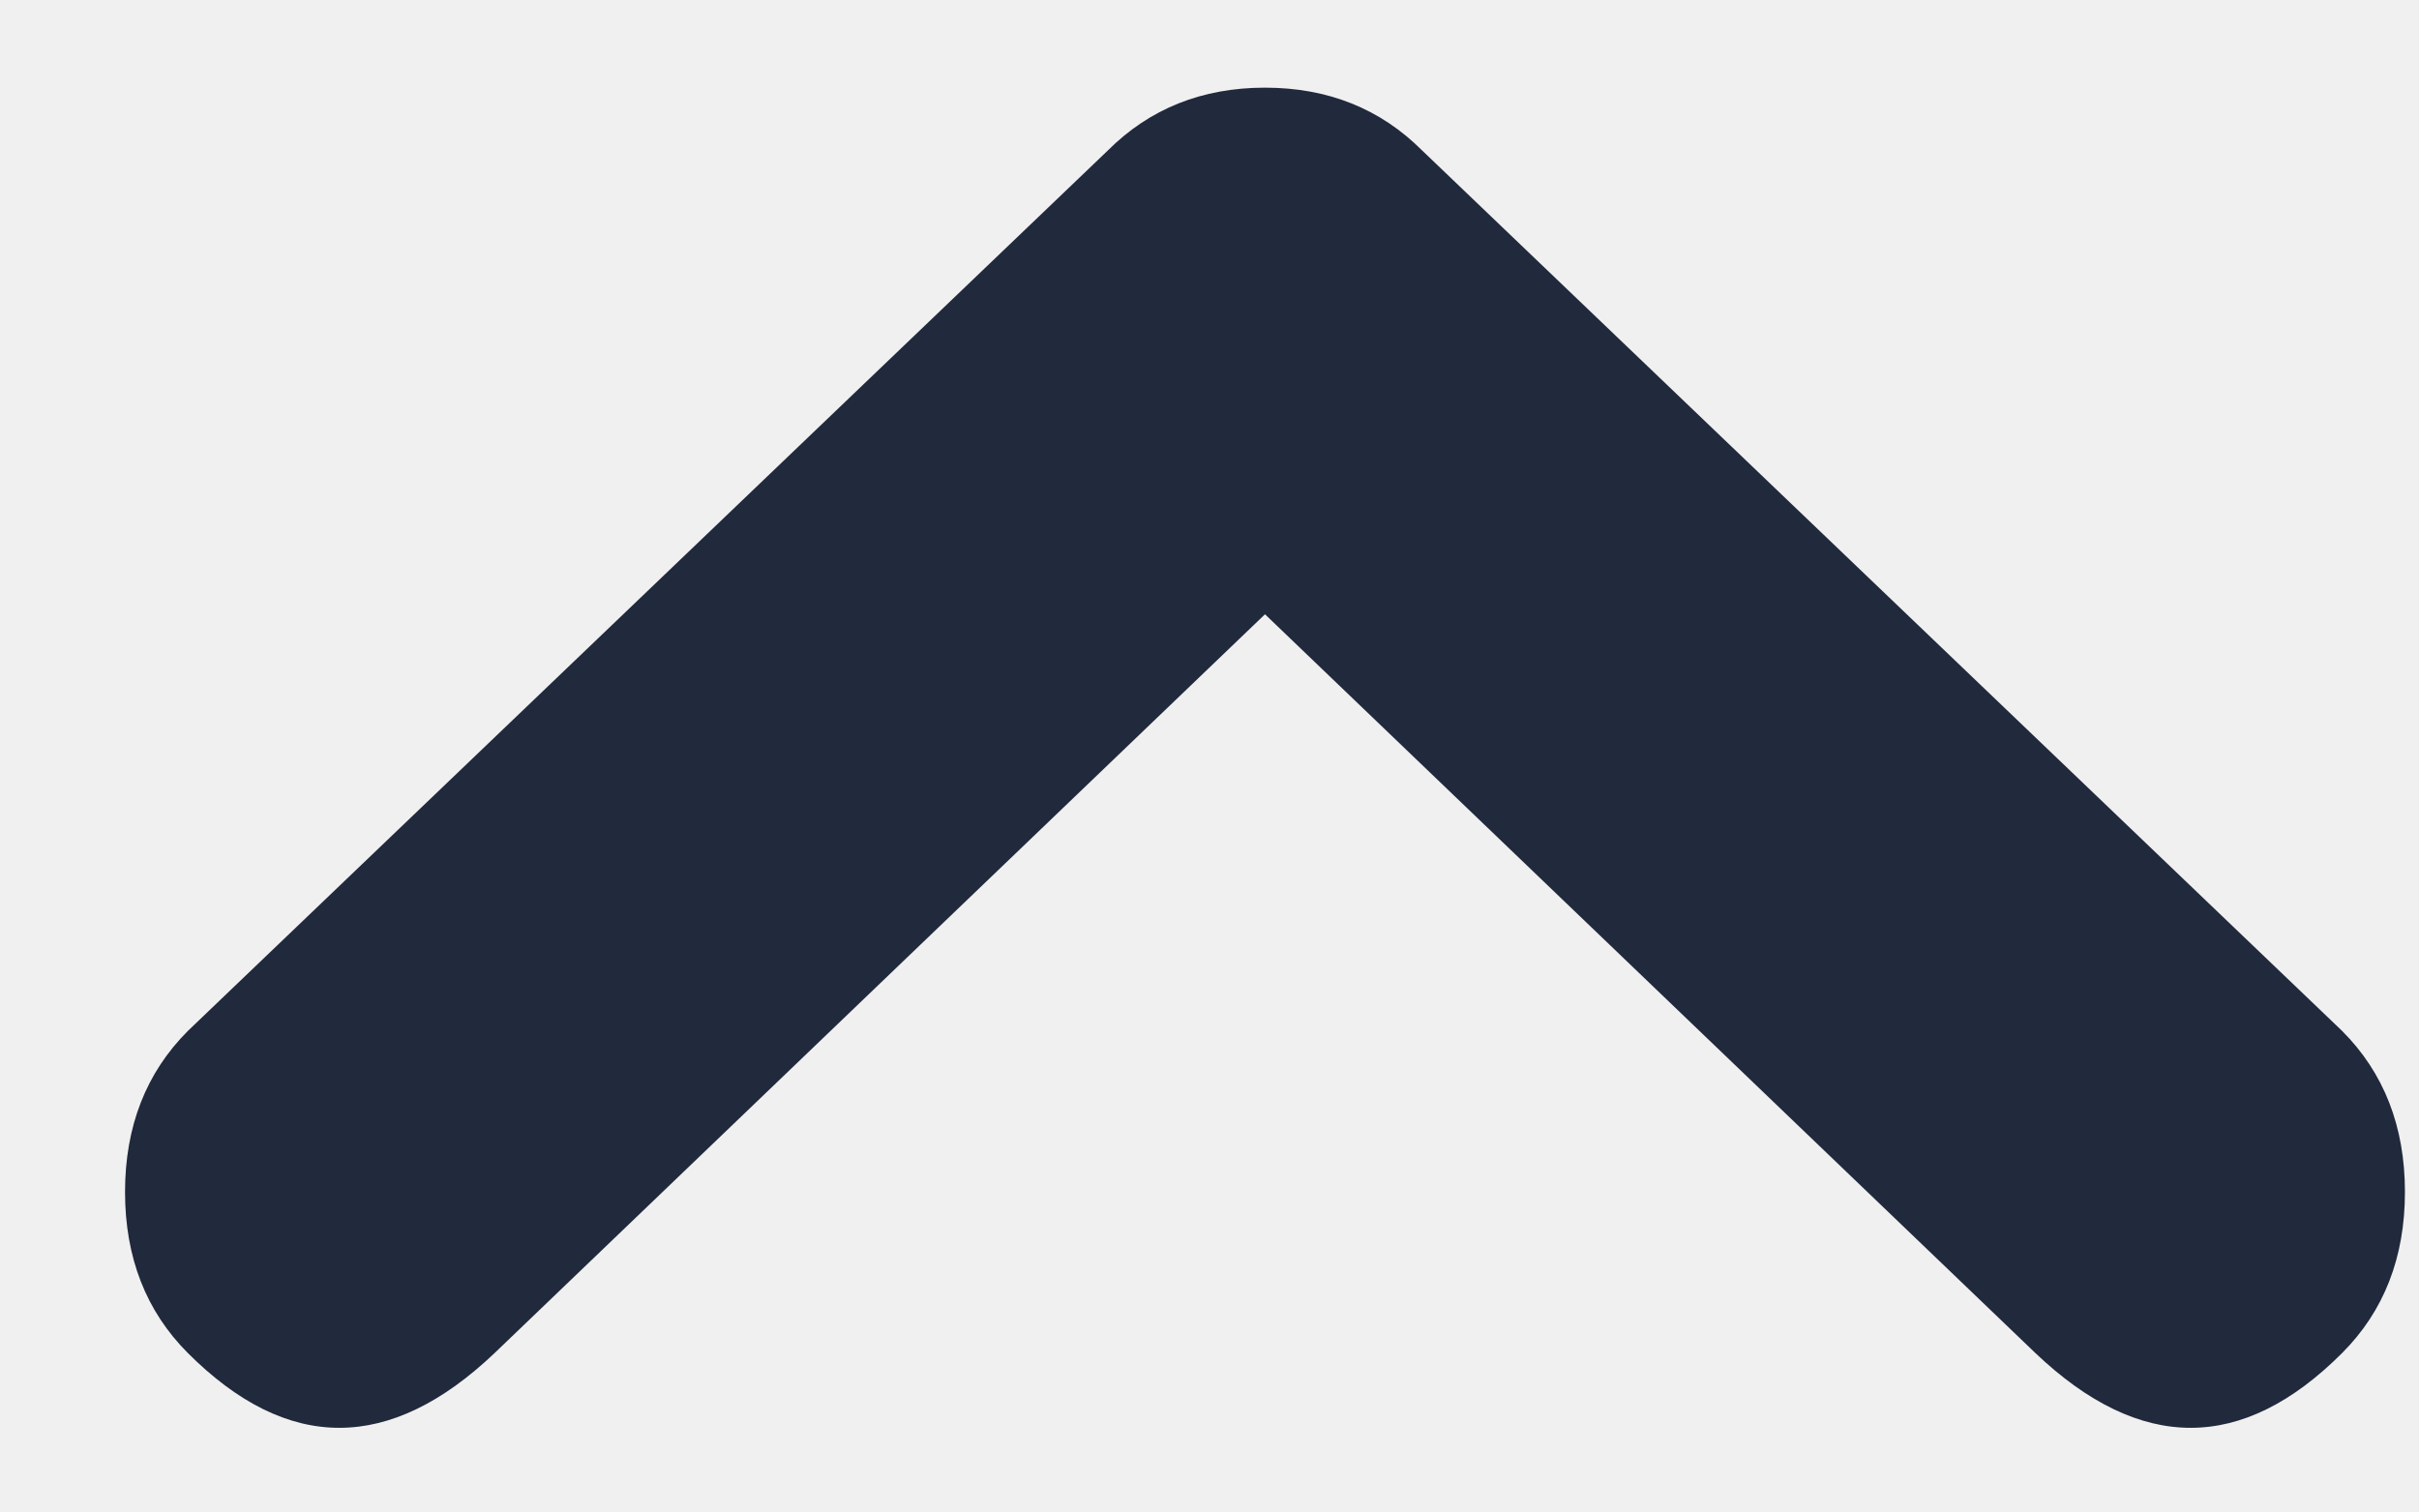
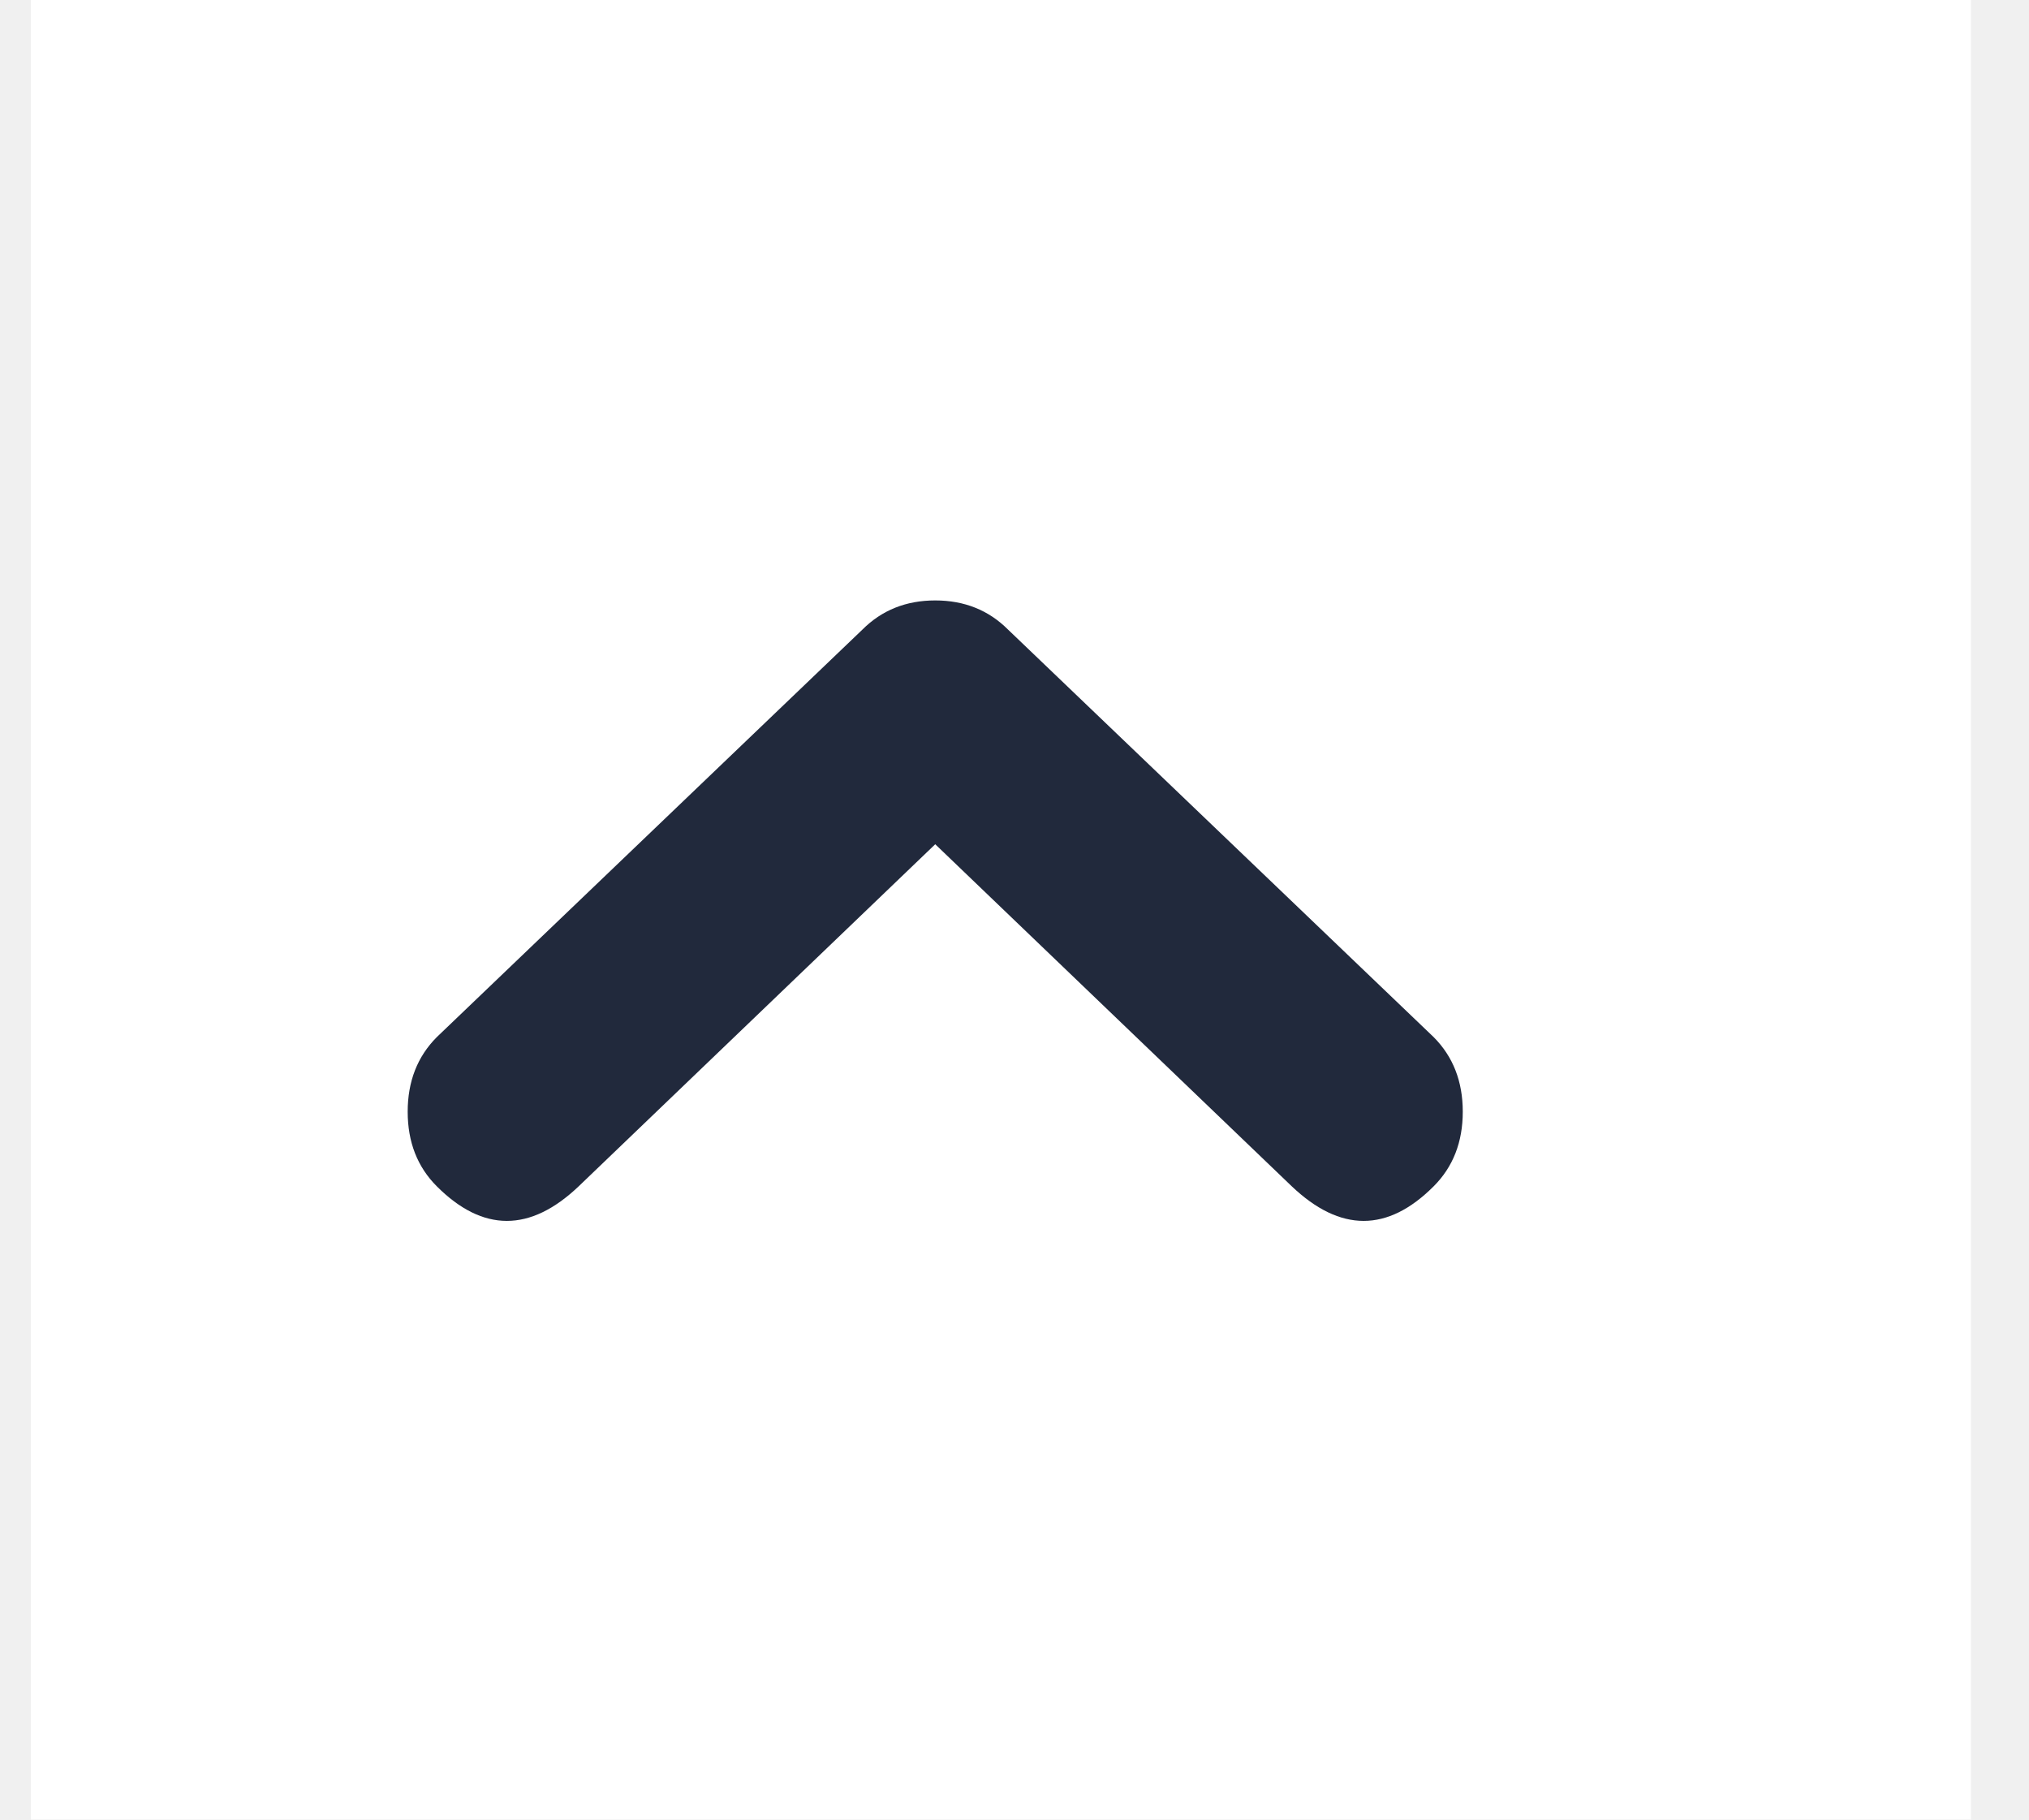
- <svg xmlns="http://www.w3.org/2000/svg" width="16" height="10" viewBox="0 0 16 10" fill="none">
-   <path d="M15.491 6.82C15.768 7.097 15.907 7.453 15.907 7.886C15.907 8.319 15.768 8.675 15.491 8.952C14.832 9.611 14.156 9.611 13.463 8.952L8.367 4.064L3.271 8.952C2.578 9.611 1.902 9.611 1.243 8.952C0.966 8.675 0.827 8.319 0.827 7.886C0.827 7.453 0.966 7.097 1.243 6.82L7.327 0.996C7.604 0.719 7.951 0.58 8.367 0.58C8.783 0.58 9.13 0.719 9.407 0.996L15.491 6.82Z" fill="#21293C" />
+ <svg xmlns="http://www.w3.org/2000/svg" width="29" height="26" viewBox="0 0 29 26" fill="none">
+   <g clip-path="url(#clip0_376_2869)">
+     <rect width="27.728" height="26" transform="translate(0.442383)" fill="white" />
+     <path d="M20.491 14.82C20.768 15.098 20.907 15.453 20.907 15.886C20.907 16.32 20.768 16.675 20.491 16.952C19.832 17.611 19.157 17.611 18.463 16.952L13.367 12.064L8.271 16.952C7.578 17.611 6.902 17.611 6.243 16.952C5.966 16.675 5.827 16.32 5.827 15.886C5.827 15.453 5.966 15.098 6.243 14.82L12.327 8.996C12.604 8.719 12.951 8.58 13.367 8.58C13.783 8.58 14.13 8.719 14.407 8.996L20.491 14.82Z" fill="#21293C" />
+   </g>
+   <defs>
+     <clipPath id="clip0_376_2869">
+       <rect width="27.728" height="26" fill="white" transform="translate(0.442383)" />
+     </clipPath>
+   </defs>
</svg>
